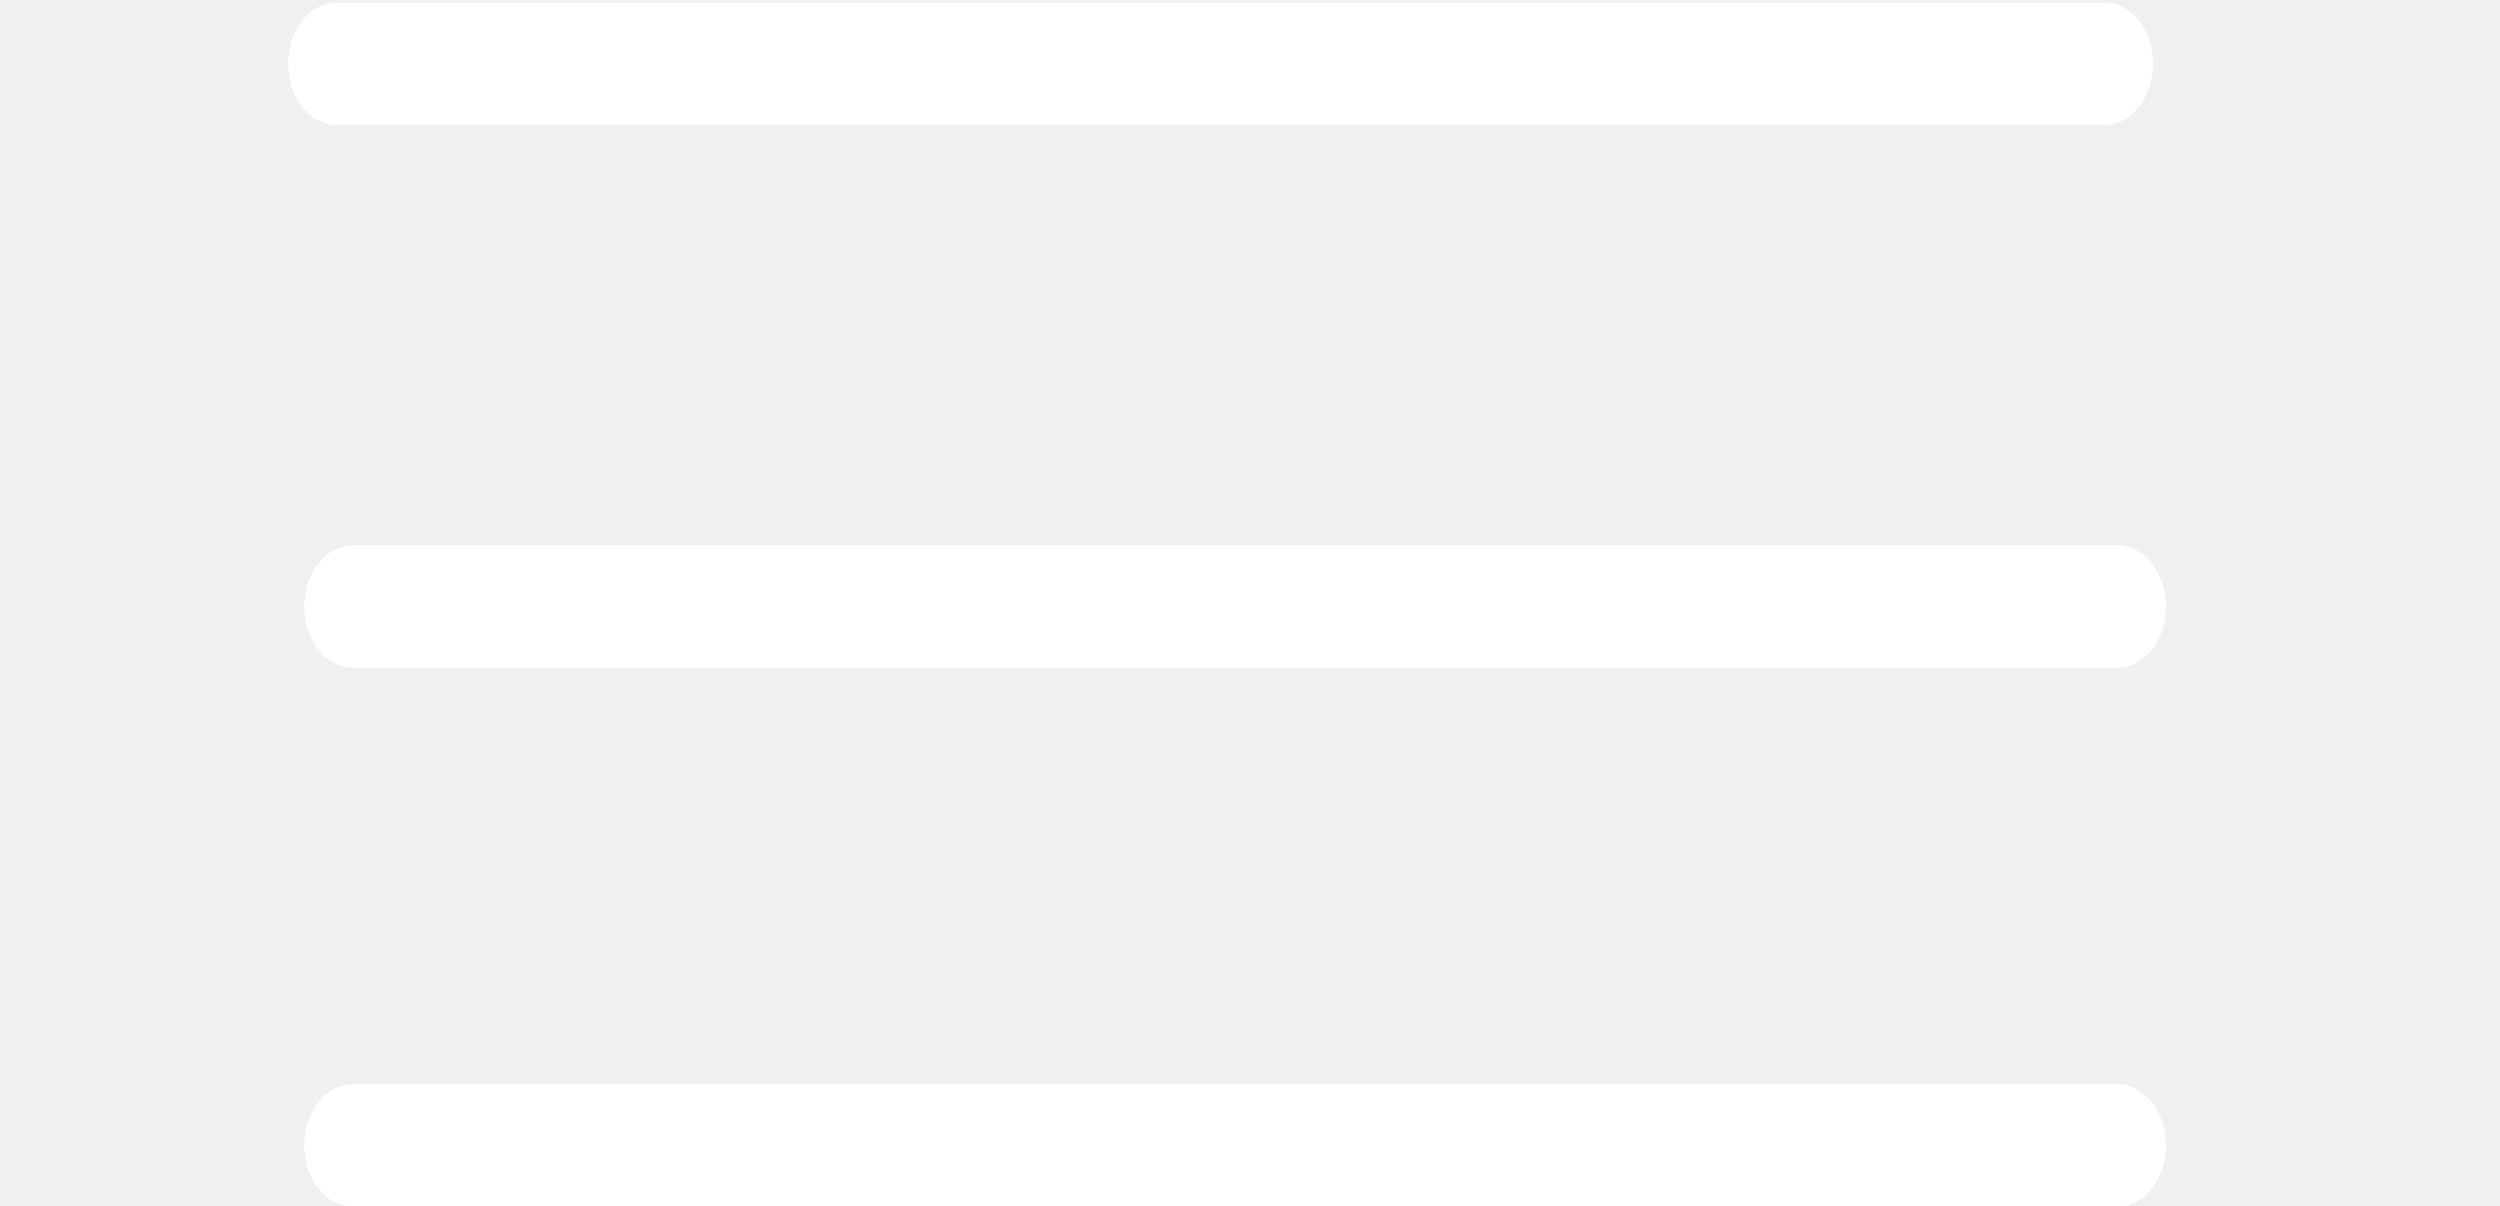
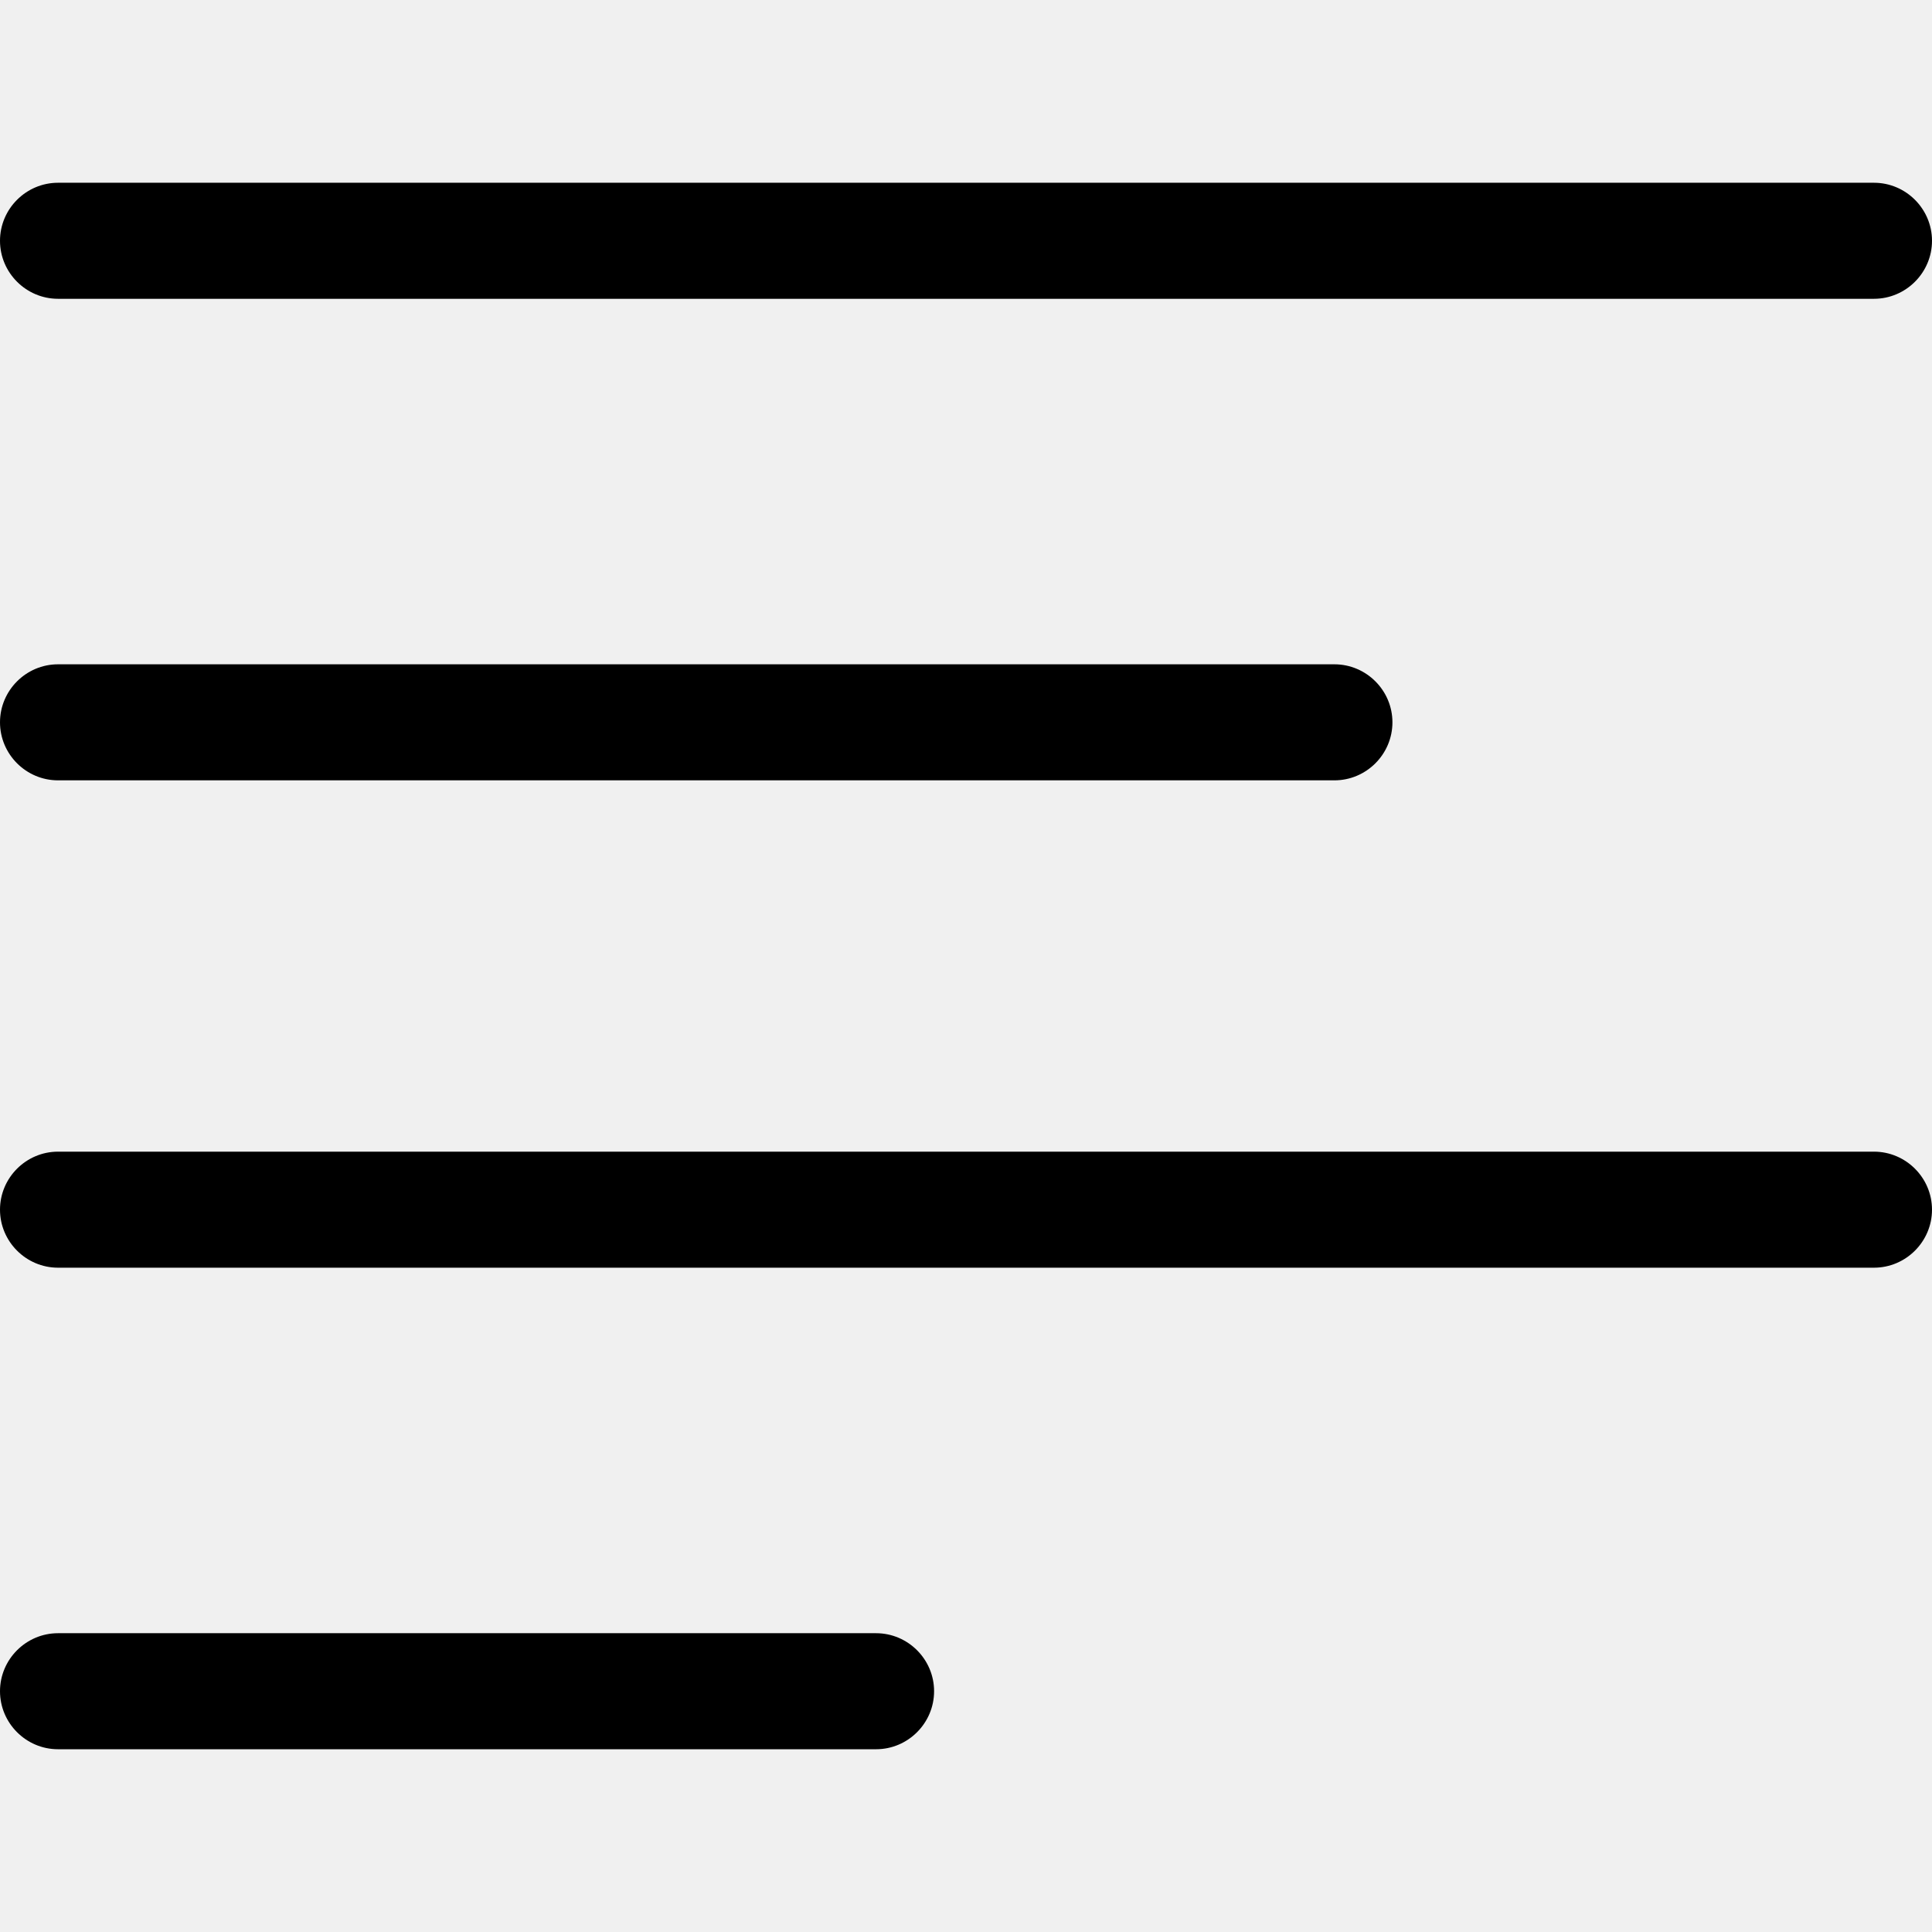
- <svg xmlns="http://www.w3.org/2000/svg" version="1.1" id="Calque_1" x="0px" y="0px" viewBox="0 0 56 27" style="enable-background:new 0 0 56 27;" xml:space="preserve">
-   <defs id="defs3765" />
-   <style type="text/css" id="style3752">
- 	.st0{fill:#FFFFFF;stroke:#FFFFFF;stroke-width:3;stroke-linecap:round;stroke-linejoin:round;stroke-miterlimit:10;}
- </style>
-   <g id="g3760" transform="matrix(0.725258,0,0,0.9142122,7.395418,1.246299)">
-     <line class="st0" x1="54.8" y1="0.2" x2="0.2" y2="0.2" id="line3754" style="fill:#ffffff;stroke:#ffffff;stroke-width:3;stroke-linecap:round;stroke-linejoin:round;stroke-miterlimit:10" />
-     <line class="st0" x1="55.2" y1="13.5" x2="0.7" y2="13.5" id="line3756" style="fill:#ffffff;stroke:#ffffff;stroke-width:3;stroke-linecap:round;stroke-linejoin:round;stroke-miterlimit:10" />
-     <line class="st0" x1="55.2" y1="26.7" x2="0.7" y2="26.7" id="line3758" style="fill:#ffffff;stroke:#ffffff;stroke-width:3;stroke-linecap:round;stroke-linejoin:round;stroke-miterlimit:10" />
+ <svg xmlns="http://www.w3.org/2000/svg" version="1.1" id="Capa_1" x="0px" y="0px" viewBox="0 0 333 333" style="enable-background:new 0 0 333 333;" xml:space="preserve">
+   <g>
+     <g>
+       <path d="M323,31.5H10c-5.5,0-10,4.5-10,10s4.5,10,10,10h313c5.5,0,10-4.5,10-10S328.5,31.5,323,31.5z" />
+     </g>
  </g>
+   <g>
+     <g>
+       <path d="M230,114.5H10c-5.5,0-10,4.5-10,10s4.5,10,10,10h220c5.5,0,10-4.5,10-10S235.5,114.5,230,114.5z" />
+     </g>
+   </g>
+   <g>
+     <g>
+       <path d="M323,198.5H10c-5.5,0-10,4.5-10,10s4.5,10,10,10h313c5.5,0,10-4.5,10-10S328.5,198.5,323,198.5z" />
+     </g>
+   </g>
+   <g>
+     <g>
+       <path d="M151,281.5H10c-5.5,0-10,4.5-10,10s4.5,10,10,10h141c5.5,0,10-4.5,10-10S156.5,281.5,151,281.5z" />
+     </g>
+   </g>
+   <g>
+ </g>
+   <g>
+ </g>
+   <g>
+ </g>
+   <g>
+ </g>
+   <g>
+ </g>
+   <g>
+ </g>
+   <g>
+ </g>
+   <g>
+ </g>
+   <g>
+ </g>
+   <g>
+ </g>
+   <g>
+ </g>
+   <g>
+ </g>
+   <g>
+ </g>
+   <g>
+ </g>
+   <g>
+ </g>
</svg>
